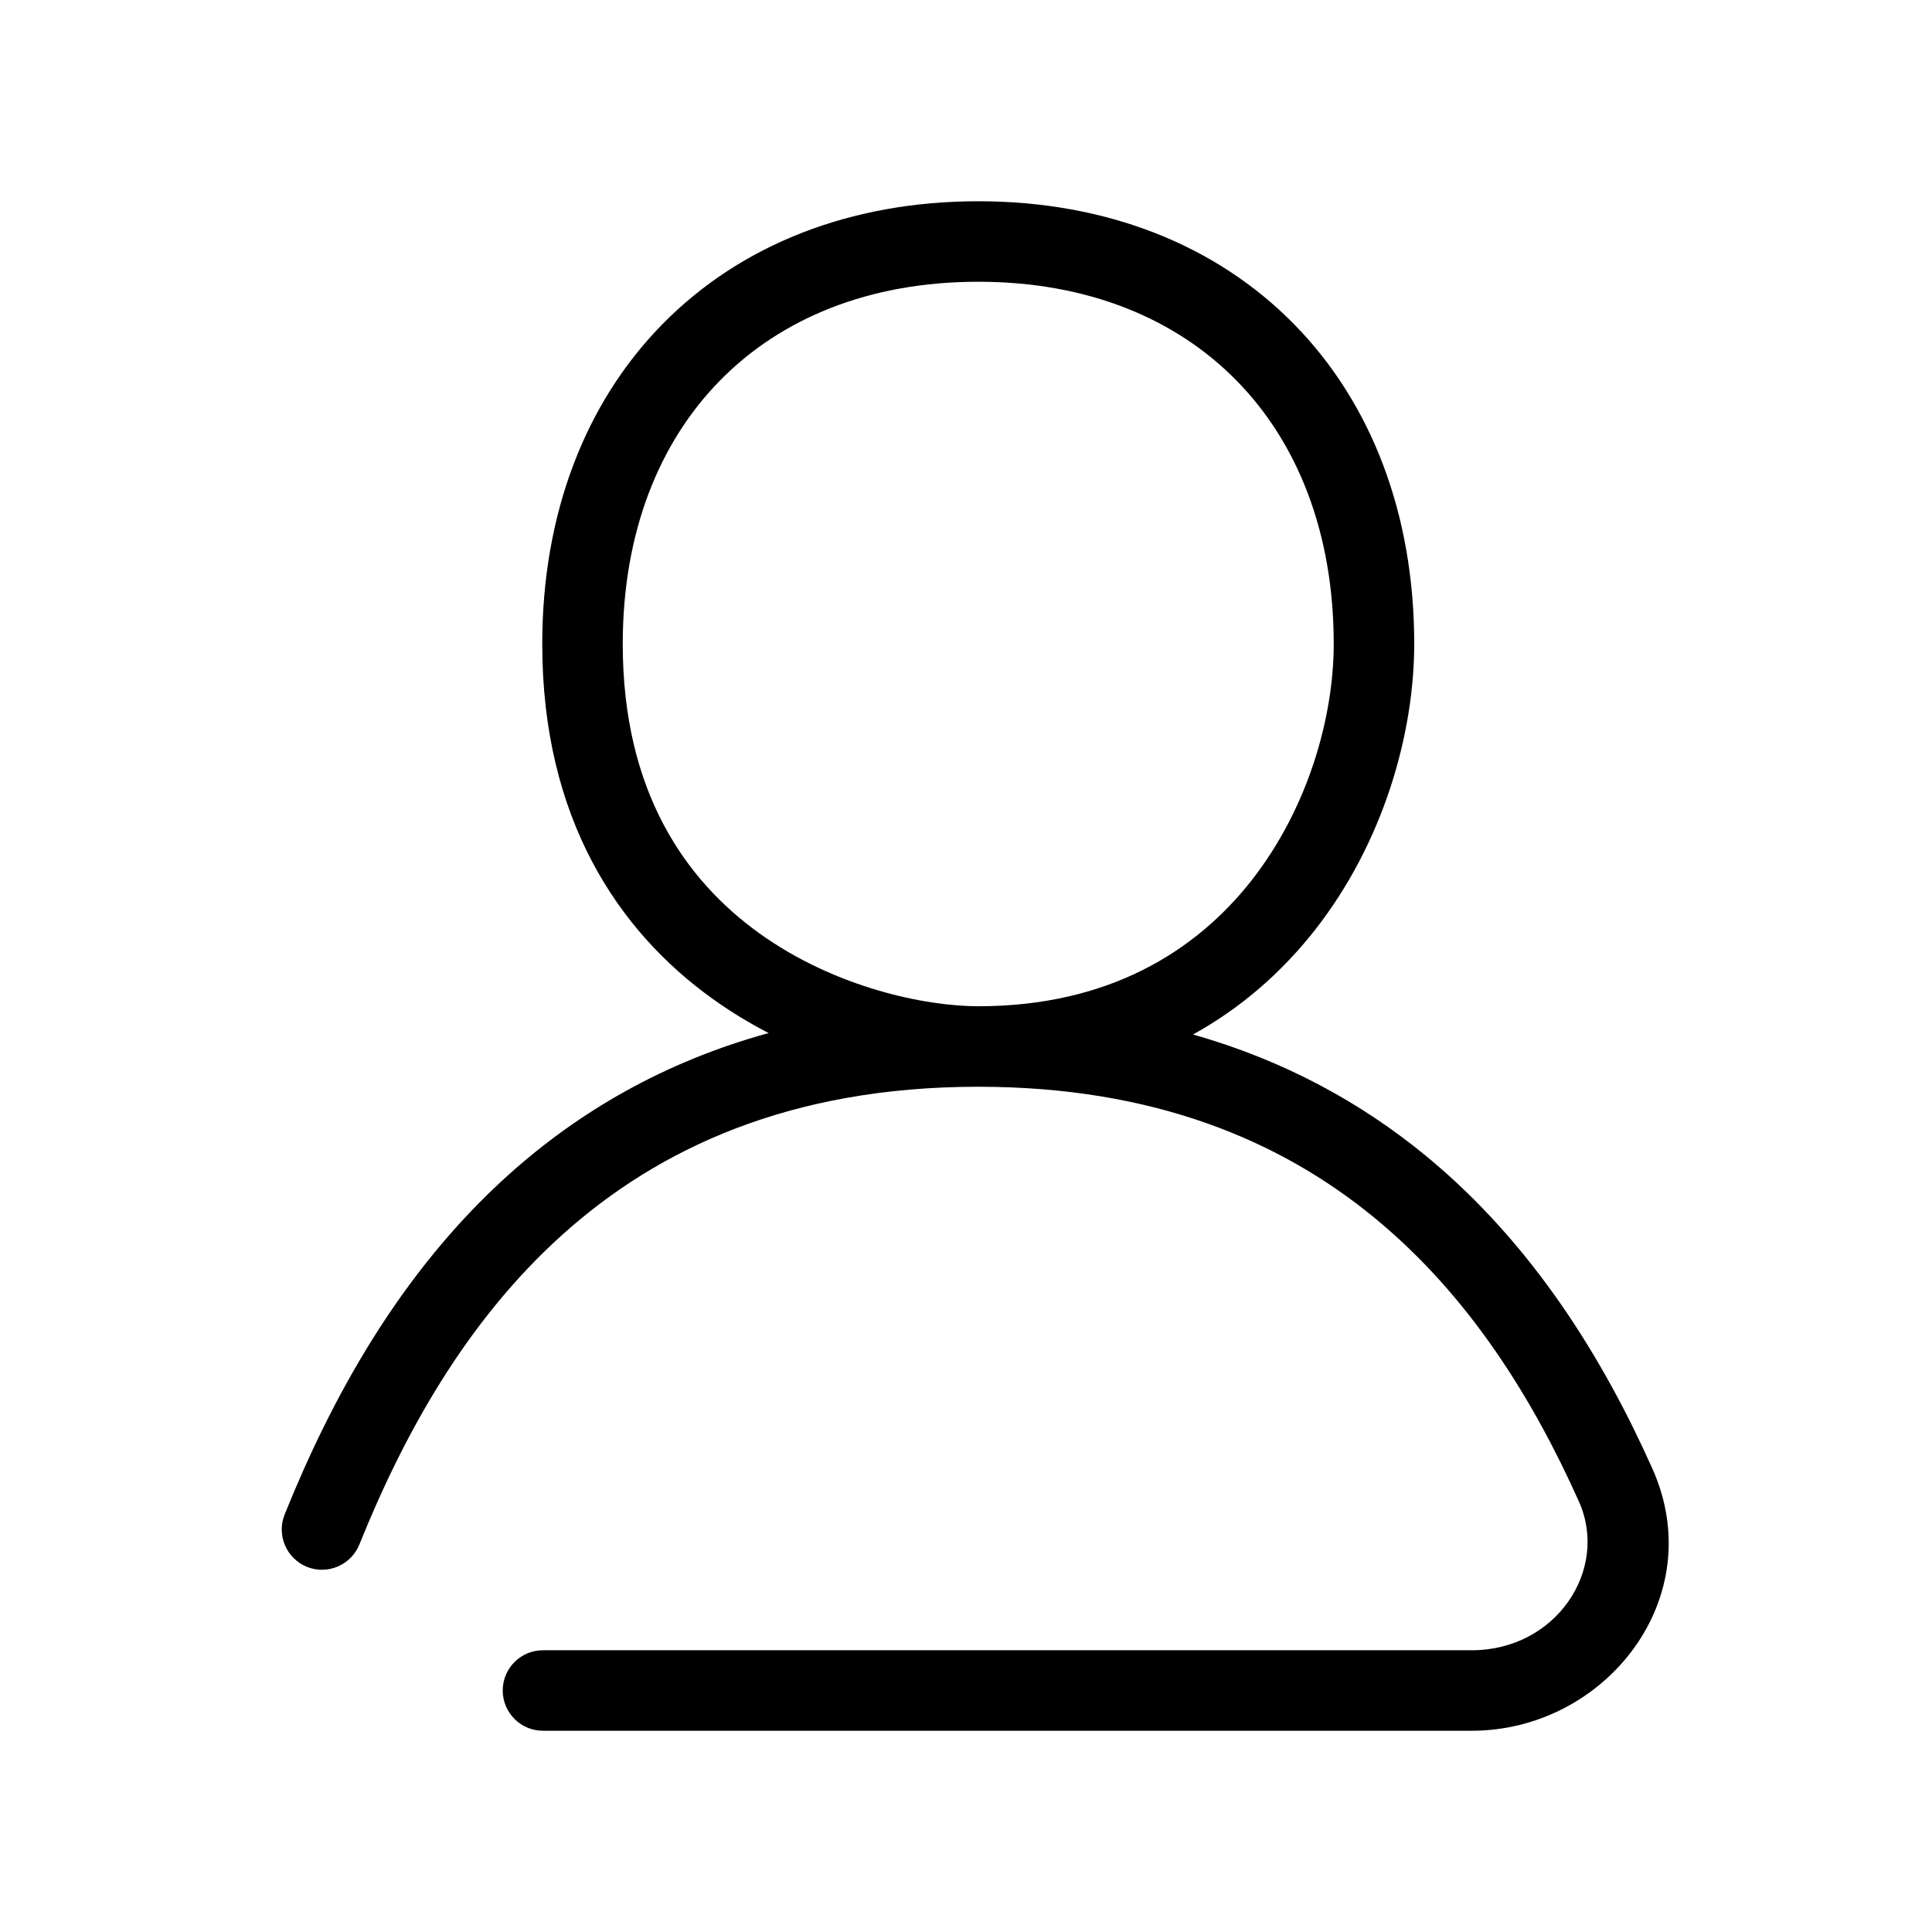
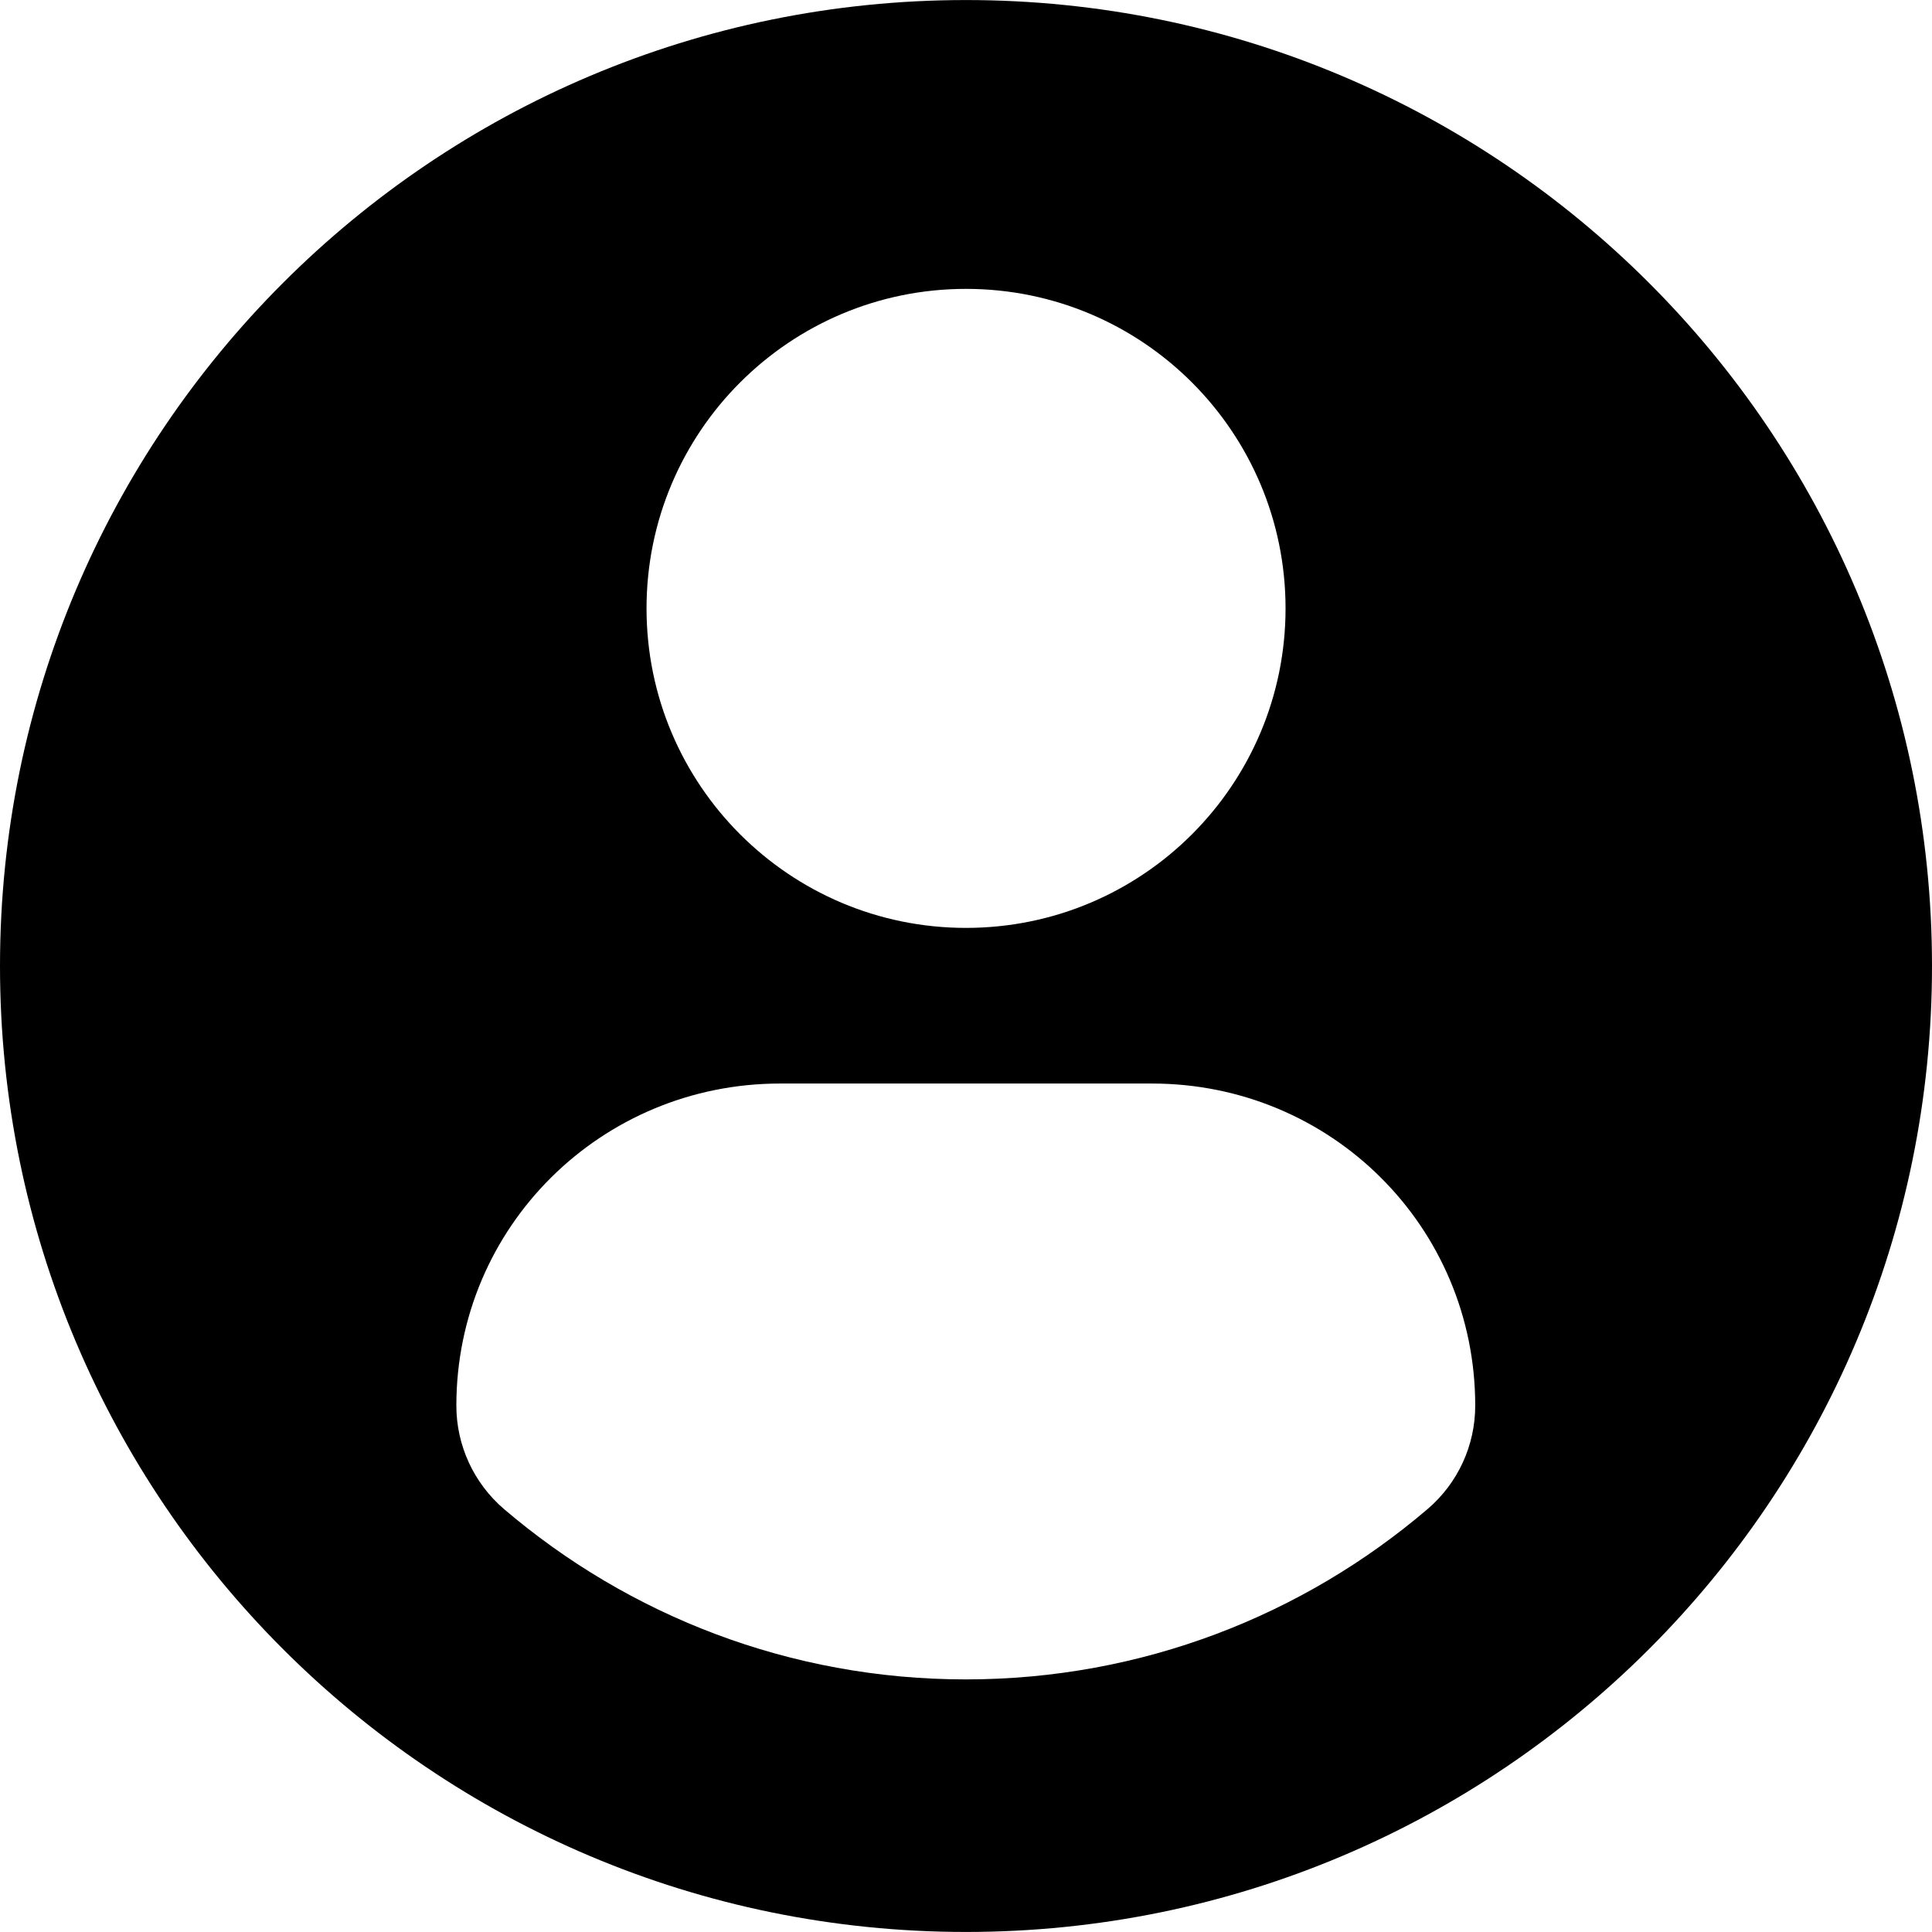
- <svg xmlns="http://www.w3.org/2000/svg" width="24px" height="24px" viewBox="0 0 24 24" fill="none">
-   <path fill-rule="evenodd" clip-rule="evenodd" d="M16.072 4.024C15.106 3.042 13.743 2.5 12.152 2.5C10.561 2.5 9.198 3.042 8.232 4.024C7.266 5.006 6.736 6.389 6.736 8C6.736 10.169 7.681 11.567 8.85 12.406C9.077 12.569 9.312 12.711 9.548 12.833C8.242 13.192 7.182 13.817 6.318 14.593C4.953 15.82 4.106 17.399 3.536 18.813C3.433 19.069 3.557 19.36 3.813 19.464C4.069 19.567 4.36 19.443 4.464 19.187C5.006 17.841 5.781 16.42 6.987 15.337C8.18 14.265 9.82 13.5 12.152 13.5C14.332 13.5 15.906 14.168 17.074 15.128C18.252 16.095 19.045 17.382 19.614 18.653C19.993 19.502 19.327 20.5 18.283 20.5H6.745C6.469 20.5 6.245 20.724 6.245 21C6.245 21.276 6.469 21.5 6.745 21.5H18.283C19.935 21.5 21.248 19.859 20.527 18.245C19.923 16.895 19.05 15.457 17.709 14.355C16.912 13.701 15.96 13.174 14.82 12.851C15.43 12.514 15.931 12.066 16.33 11.559C17.193 10.462 17.568 9.1 17.568 8C17.568 6.389 17.038 5.006 16.072 4.024ZM15.359 4.726C16.114 5.494 16.568 6.611 16.568 8C16.568 8.9 16.254 10.038 15.544 10.941C14.848 11.826 13.761 12.5 12.152 12.5C11.501 12.5 10.379 12.273 9.433 11.594C8.513 10.933 7.736 9.831 7.736 8C7.736 6.611 8.19 5.494 8.945 4.726C9.699 3.958 10.793 3.5 12.152 3.5C13.511 3.5 14.605 3.958 15.359 4.726Z" fill="black" />
+ <svg xmlns="http://www.w3.org/2000/svg" version="1.1" id="Capa_1" x="0px" y="0px" width="45.532px" height="45.532px" viewBox="0 0 45.532 45.532" style="enable-background:new 0 0 45.532 45.532;" xml:space="preserve">
+   <g>
+     <path d="M22.766,0.001C10.194,0.001,0,10.193,0,22.766s10.193,22.765,22.766,22.765c12.574,0,22.766-10.192,22.766-22.765   S35.34,0.001,22.766,0.001z M22.766,6.808c4.16,0,7.531,3.372,7.531,7.53c0,4.159-3.371,7.53-7.531,7.53   c-4.158,0-7.529-3.371-7.529-7.53C15.237,10.18,18.608,6.808,22.766,6.808z M22.761,39.579c-4.149,0-7.949-1.511-10.88-4.012   c-0.714-0.609-1.126-1.502-1.126-2.439c0-4.217,3.413-7.592,7.631-7.592h8.762c4.219,0,7.619,3.375,7.619,7.592   c0,0.938-0.41,1.829-1.125,2.438C30.712,38.068,26.911,39.579,22.761,39.579z" />
+   </g>
+   <g>
+ </g>
+   <g>
+ </g>
+   <g>
+ </g>
+   <g>
+ </g>
+   <g>
+ </g>
+   <g>
+ </g>
+   <g>
+ </g>
+   <g>
+ </g>
+   <g>
+ </g>
+   <g>
+ </g>
+   <g>
+ </g>
+   <g>
+ </g>
+   <g>
+ </g>
+   <g>
+ </g>
+   <g>
+ </g>
</svg>
